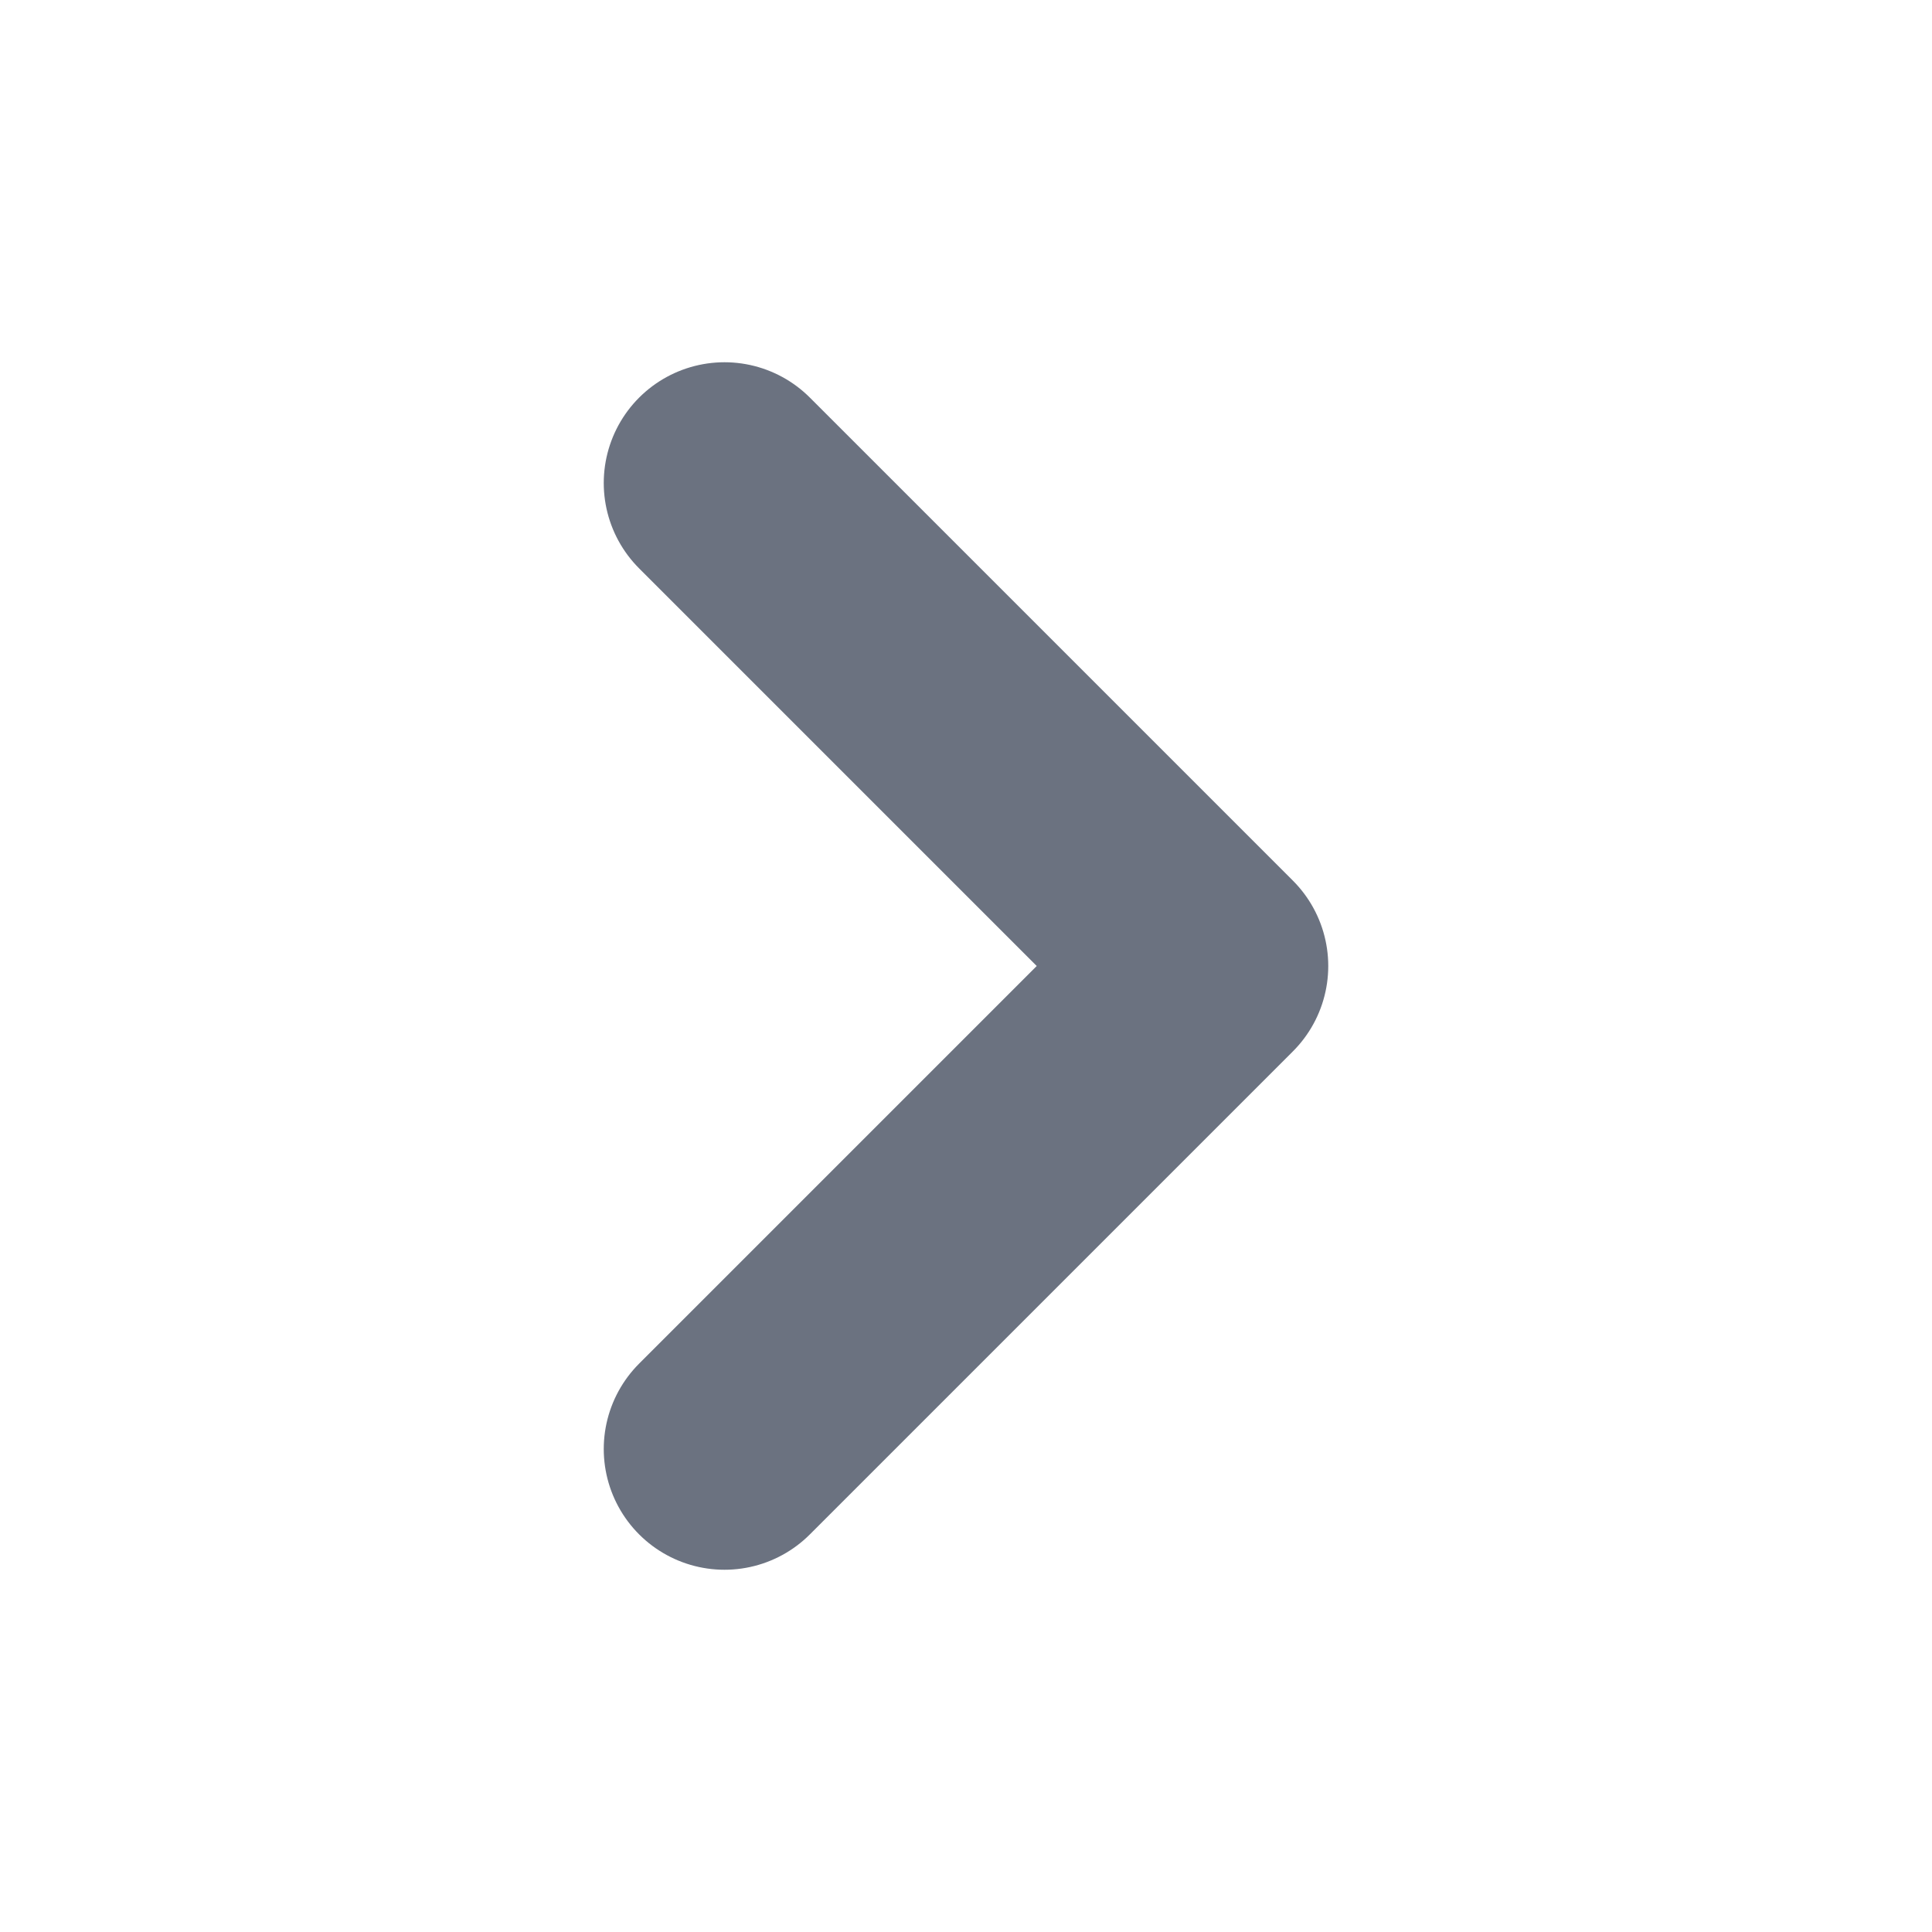
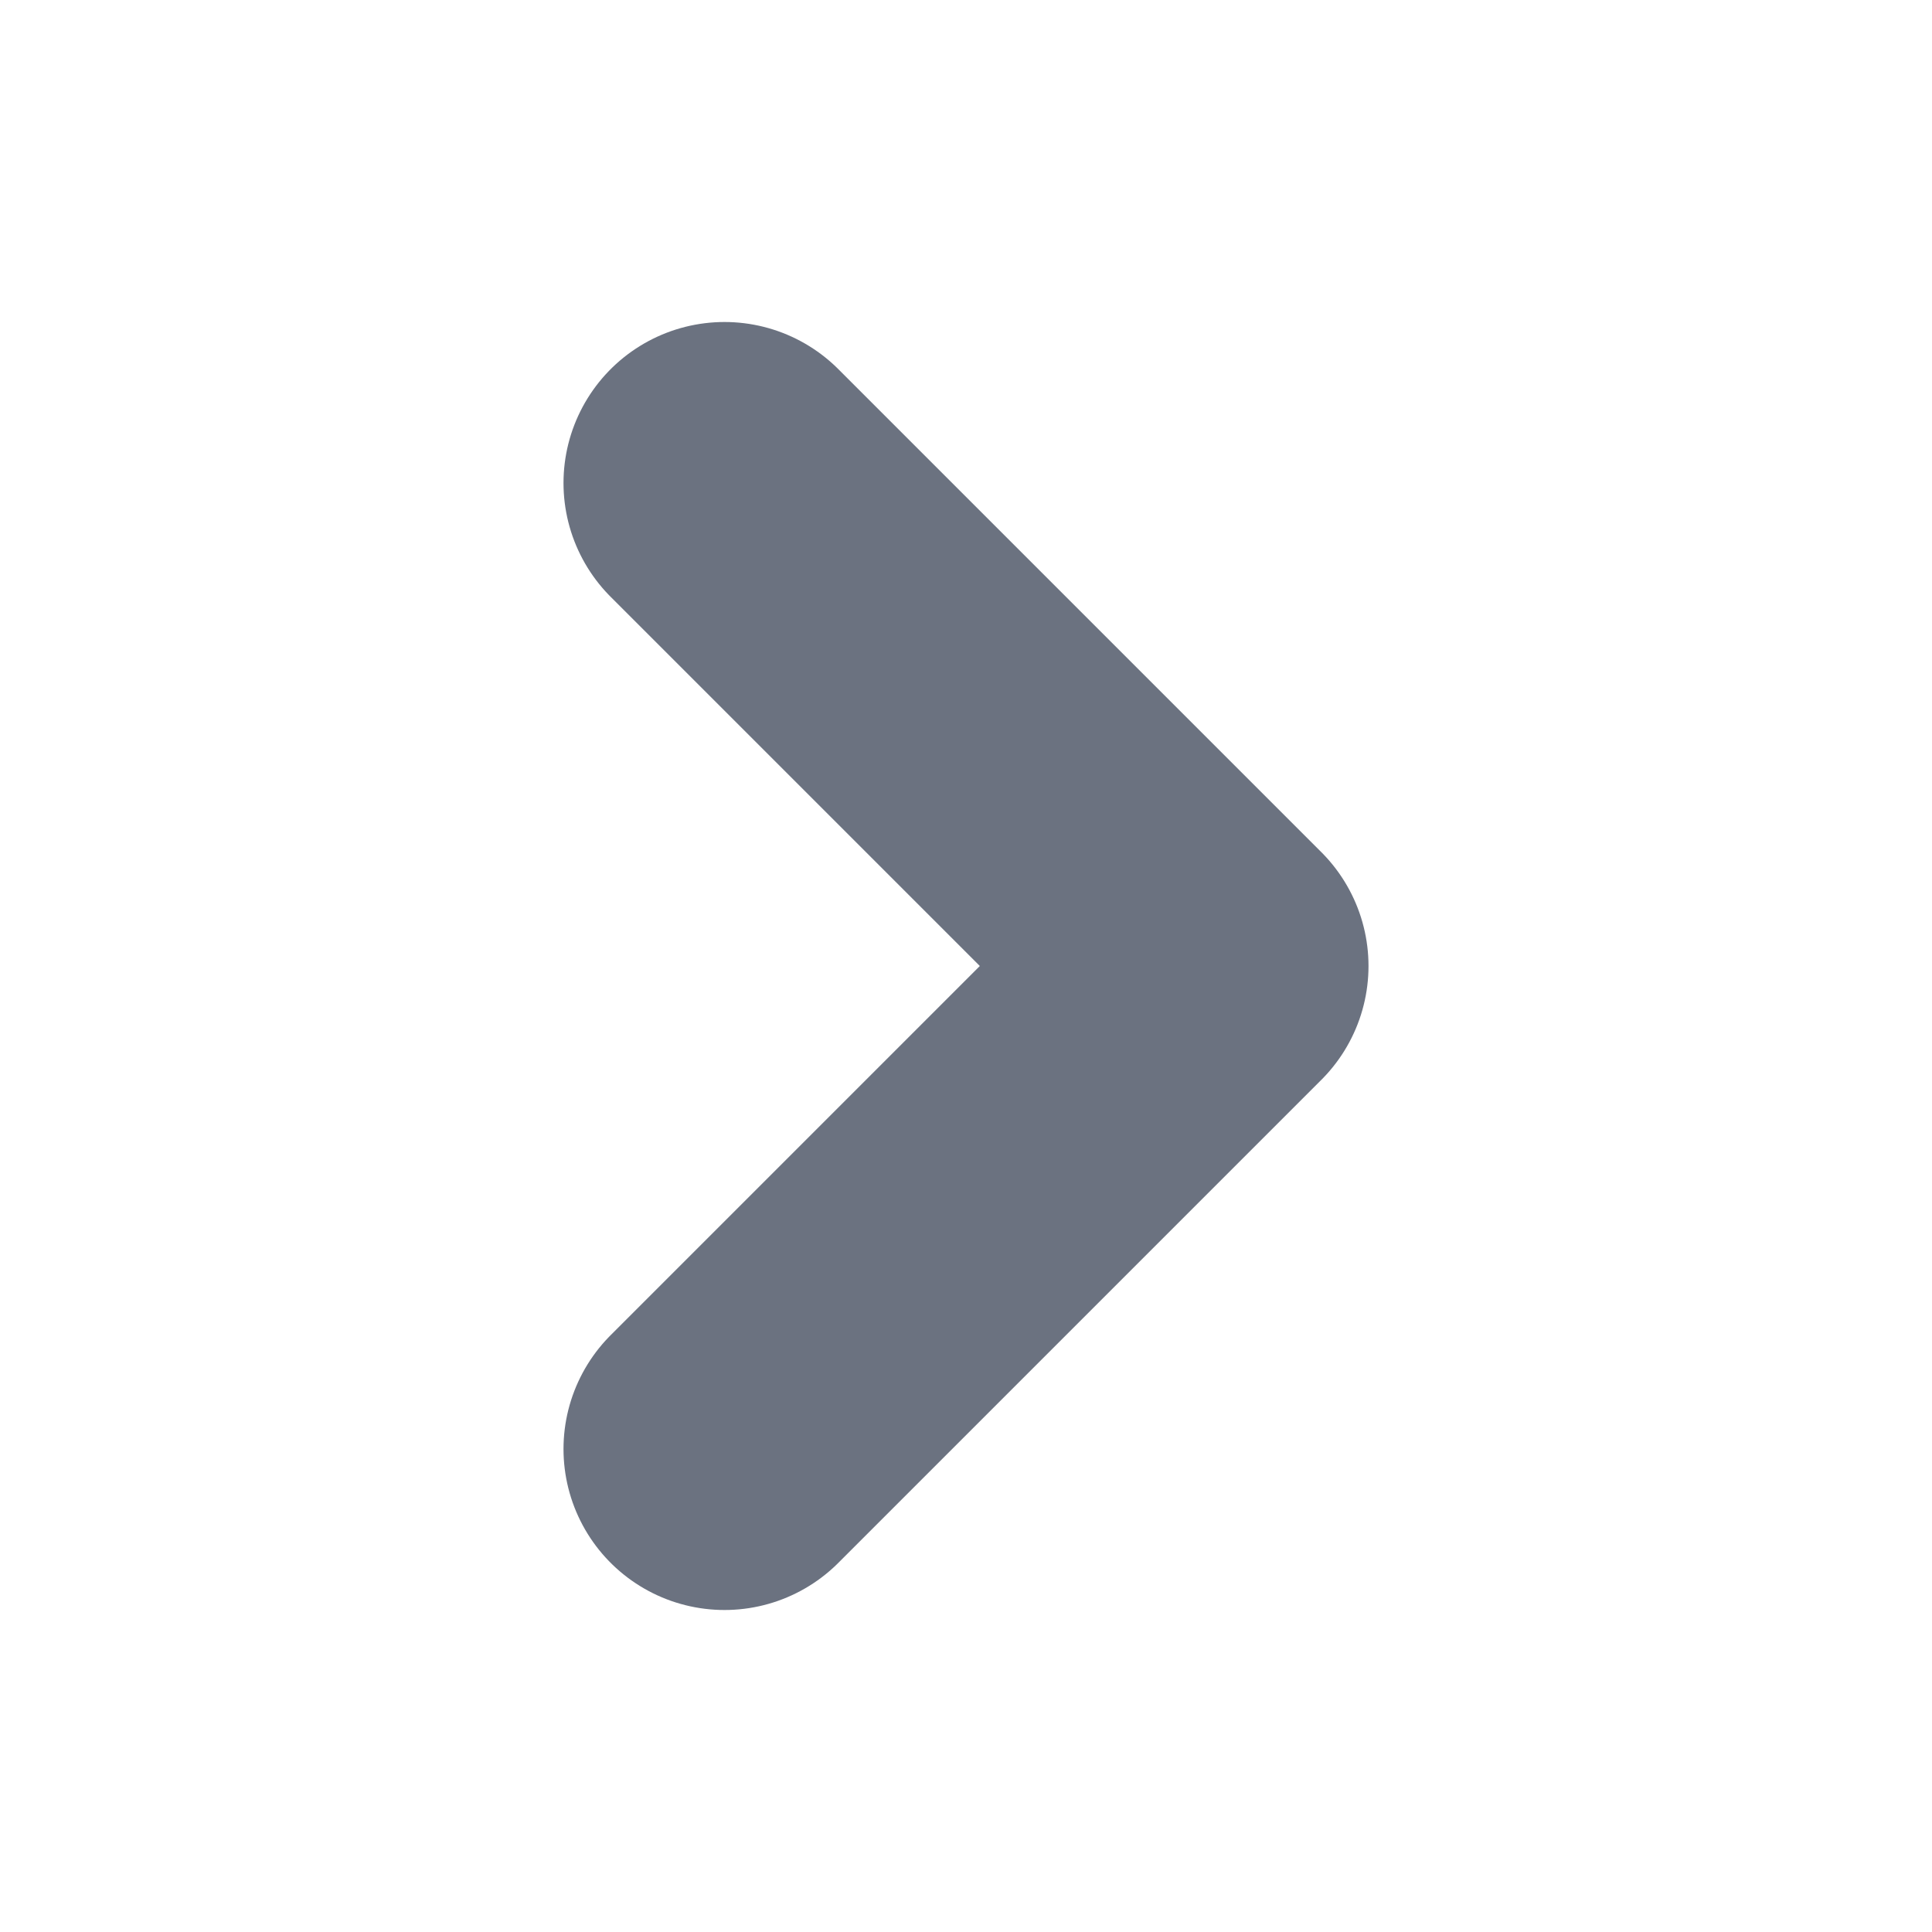
- <svg xmlns="http://www.w3.org/2000/svg" width="24" height="24" viewBox="0 0 24 24" fill="none" stroke="#6b7280" stroke-width="3" stroke-linecap="round" stroke-linejoin="round">
+ <svg xmlns="http://www.w3.org/2000/svg" width="24" height="24" viewBox="0 0 24 24" fill="none" stroke="#6b7280" stroke-width="4" stroke-linecap="round" stroke-linejoin="round">
  <path d="M9 6l6 6l-6 6" />
</svg>
